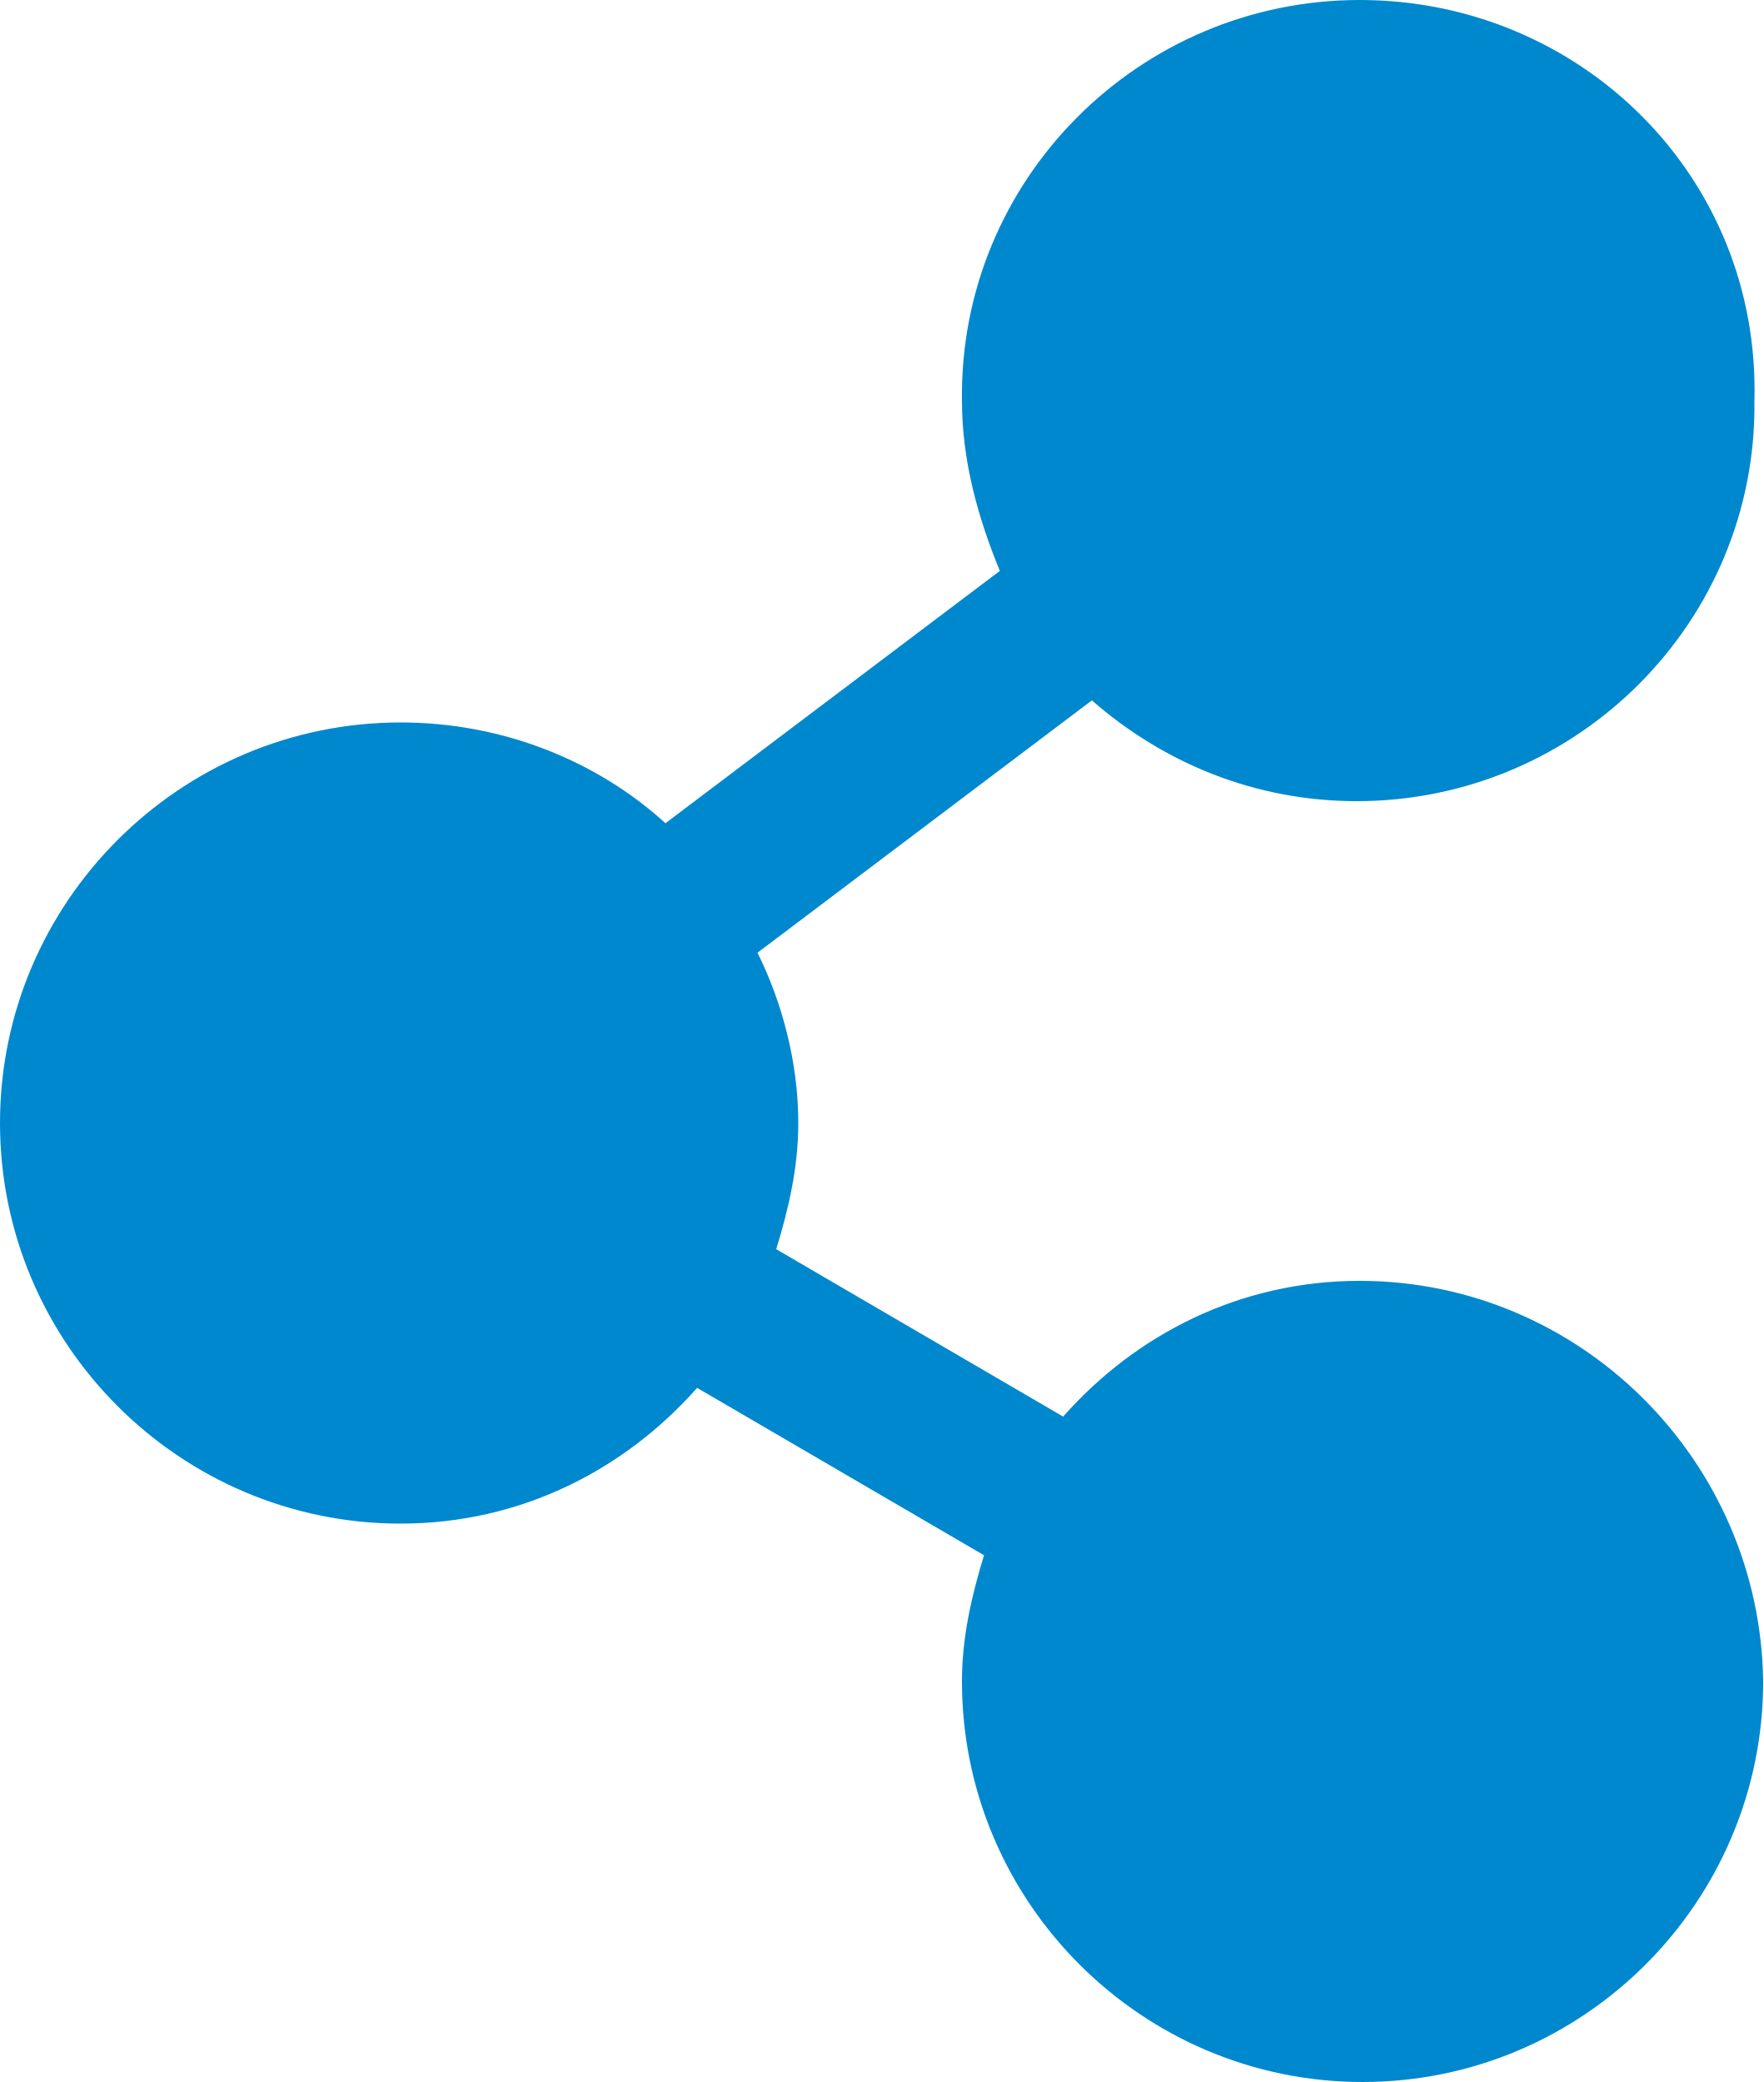
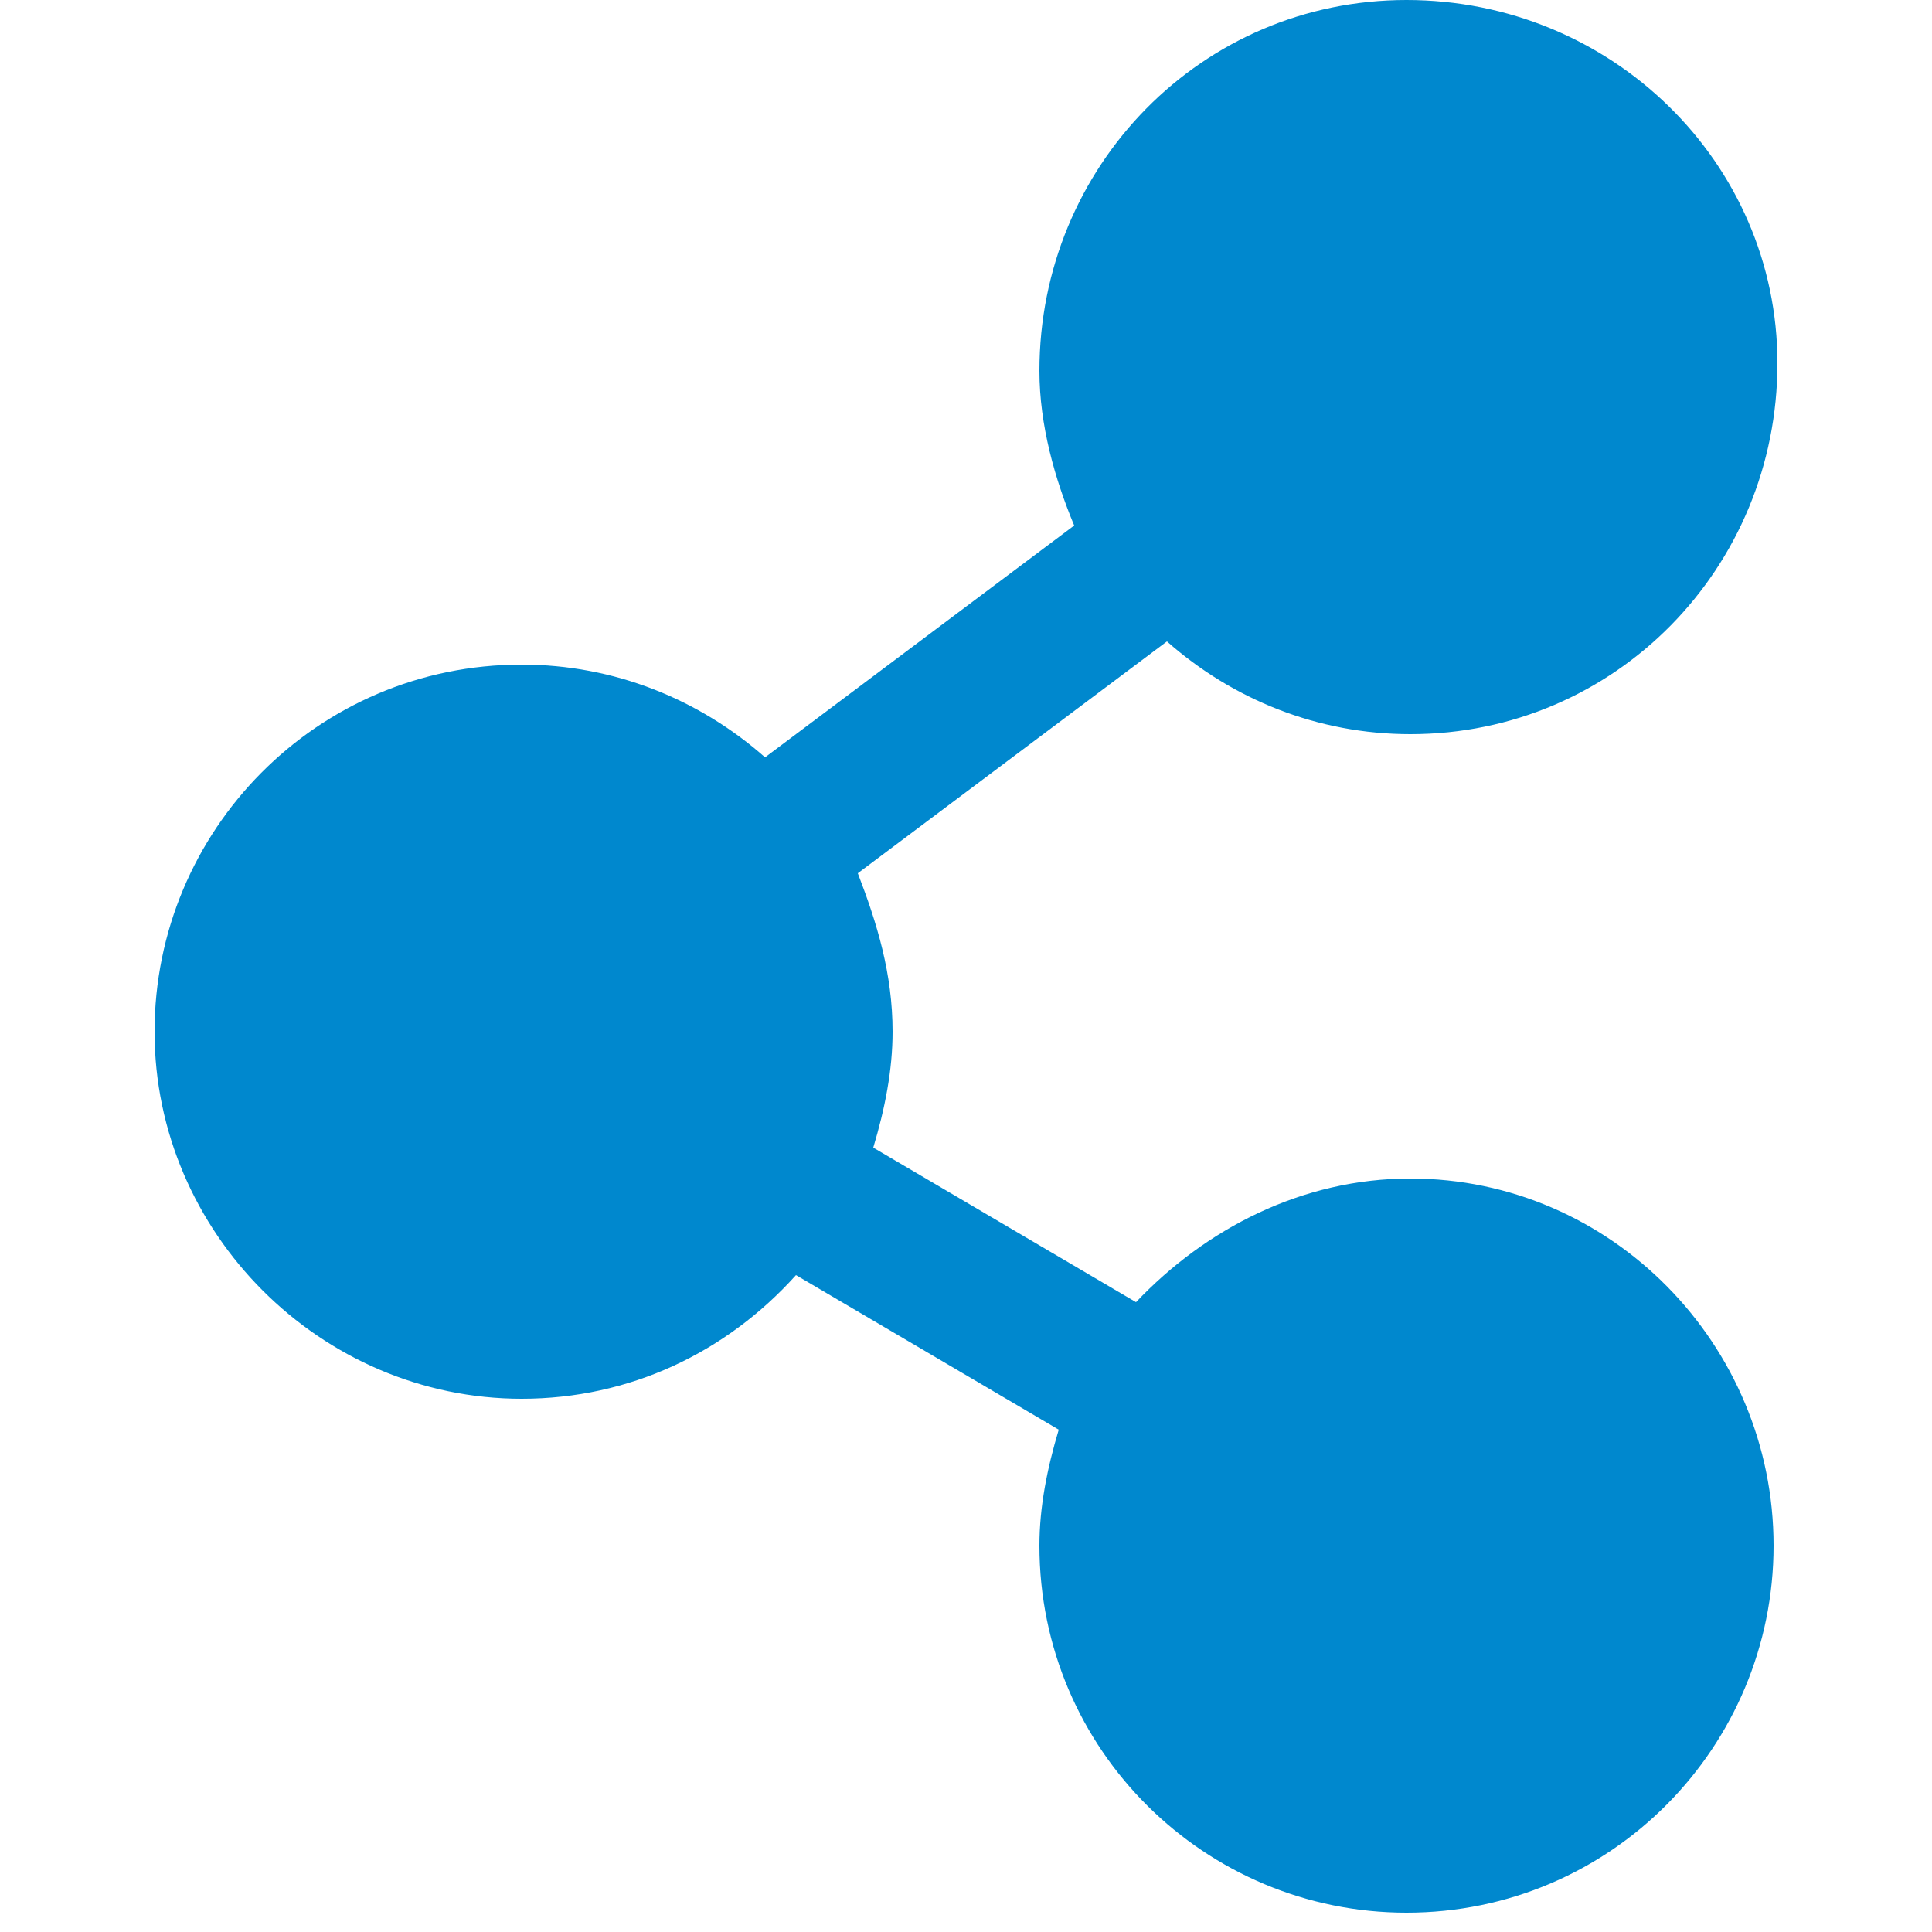
- <svg xmlns="http://www.w3.org/2000/svg" version="1.1" id="Calque_1" x="0px" y="0px" viewBox="0 0 423.5 500" style="enable-background:new 0 0 423.5 500;" xml:space="preserve">
+ <svg xmlns="http://www.w3.org/2000/svg" version="1.1" id="Calque_1" x="0px" y="0px" viewBox="0 0 50 50" style="enable-background:new 0 0 50 50;" xml:space="preserve">
  <style type="text/css">
	.st0{fill:#0088CE;}
</style>
-   <path class="st0" d="M326.5,307.6c-28.8,0-53.8,12.9-71.2,32.6L186.4,300c3-9.8,5.3-19.7,5.3-30.3c0-14.4-3.8-28.8-9.8-40.9  l80.3-60.6c17.4,15.2,39.4,24.2,63.6,24.2c53,0,96.2-43.2,95.5-96.2C422.7,42.4,379.5,0,326.5,0s-96.2,43.2-95.5,96.2  c0,14.4,3.8,28,9.1,40.9l-80.3,60.6c-16.7-15.2-39.4-24.2-63.6-24.2c-53,0-96.2,43.2-96.2,96.2s43.2,96.2,96.2,96.2  c28.8,0,53.8-12.9,71.2-32.6l68.9,40.2c-3,9.8-5.3,19.7-5.3,30.3c0,53,43.2,96.2,96.2,96.2s96.2-43.2,96.2-96.2  C422.7,350.8,379.5,307.6,326.5,307.6z" />
+   <g id="Icons_x2F_Interface_x2F_Partager">
+     <g id="Fill-1">
+       <path id="path-1_1_" class="st0" d="M36.5,30.5c-2.8,0-5.3,1.3-7.1,3.2l-6.8-4c0.3-1,0.5-2,0.5-3c0-1.5-0.4-2.8-0.9-4.1l8-6    c1.7,1.5,3.9,2.4,6.3,2.4c5.3,0,9.5-4.3,9.5-9.6C46,4.2,41.7,0,36.4,0s-9.5,4.3-9.5,9.6c0,1.4,0.4,2.8,0.9,4l-8,6    c-1.7-1.5-3.9-2.4-6.3-2.4c-5.3,0-9.5,4.3-9.5,9.5s4.3,9.5,9.5,9.5c2.8,0,5.3-1.2,7.1-3.2l6.8,4c-0.3,1-0.5,2-0.5,3    c0,5.3,4.3,9.5,9.5,9.5c5.3,0,9.5-4.3,9.5-9.5S41.7,30.5,36.5,30.5" />
+     </g>
+   </g>
</svg>
